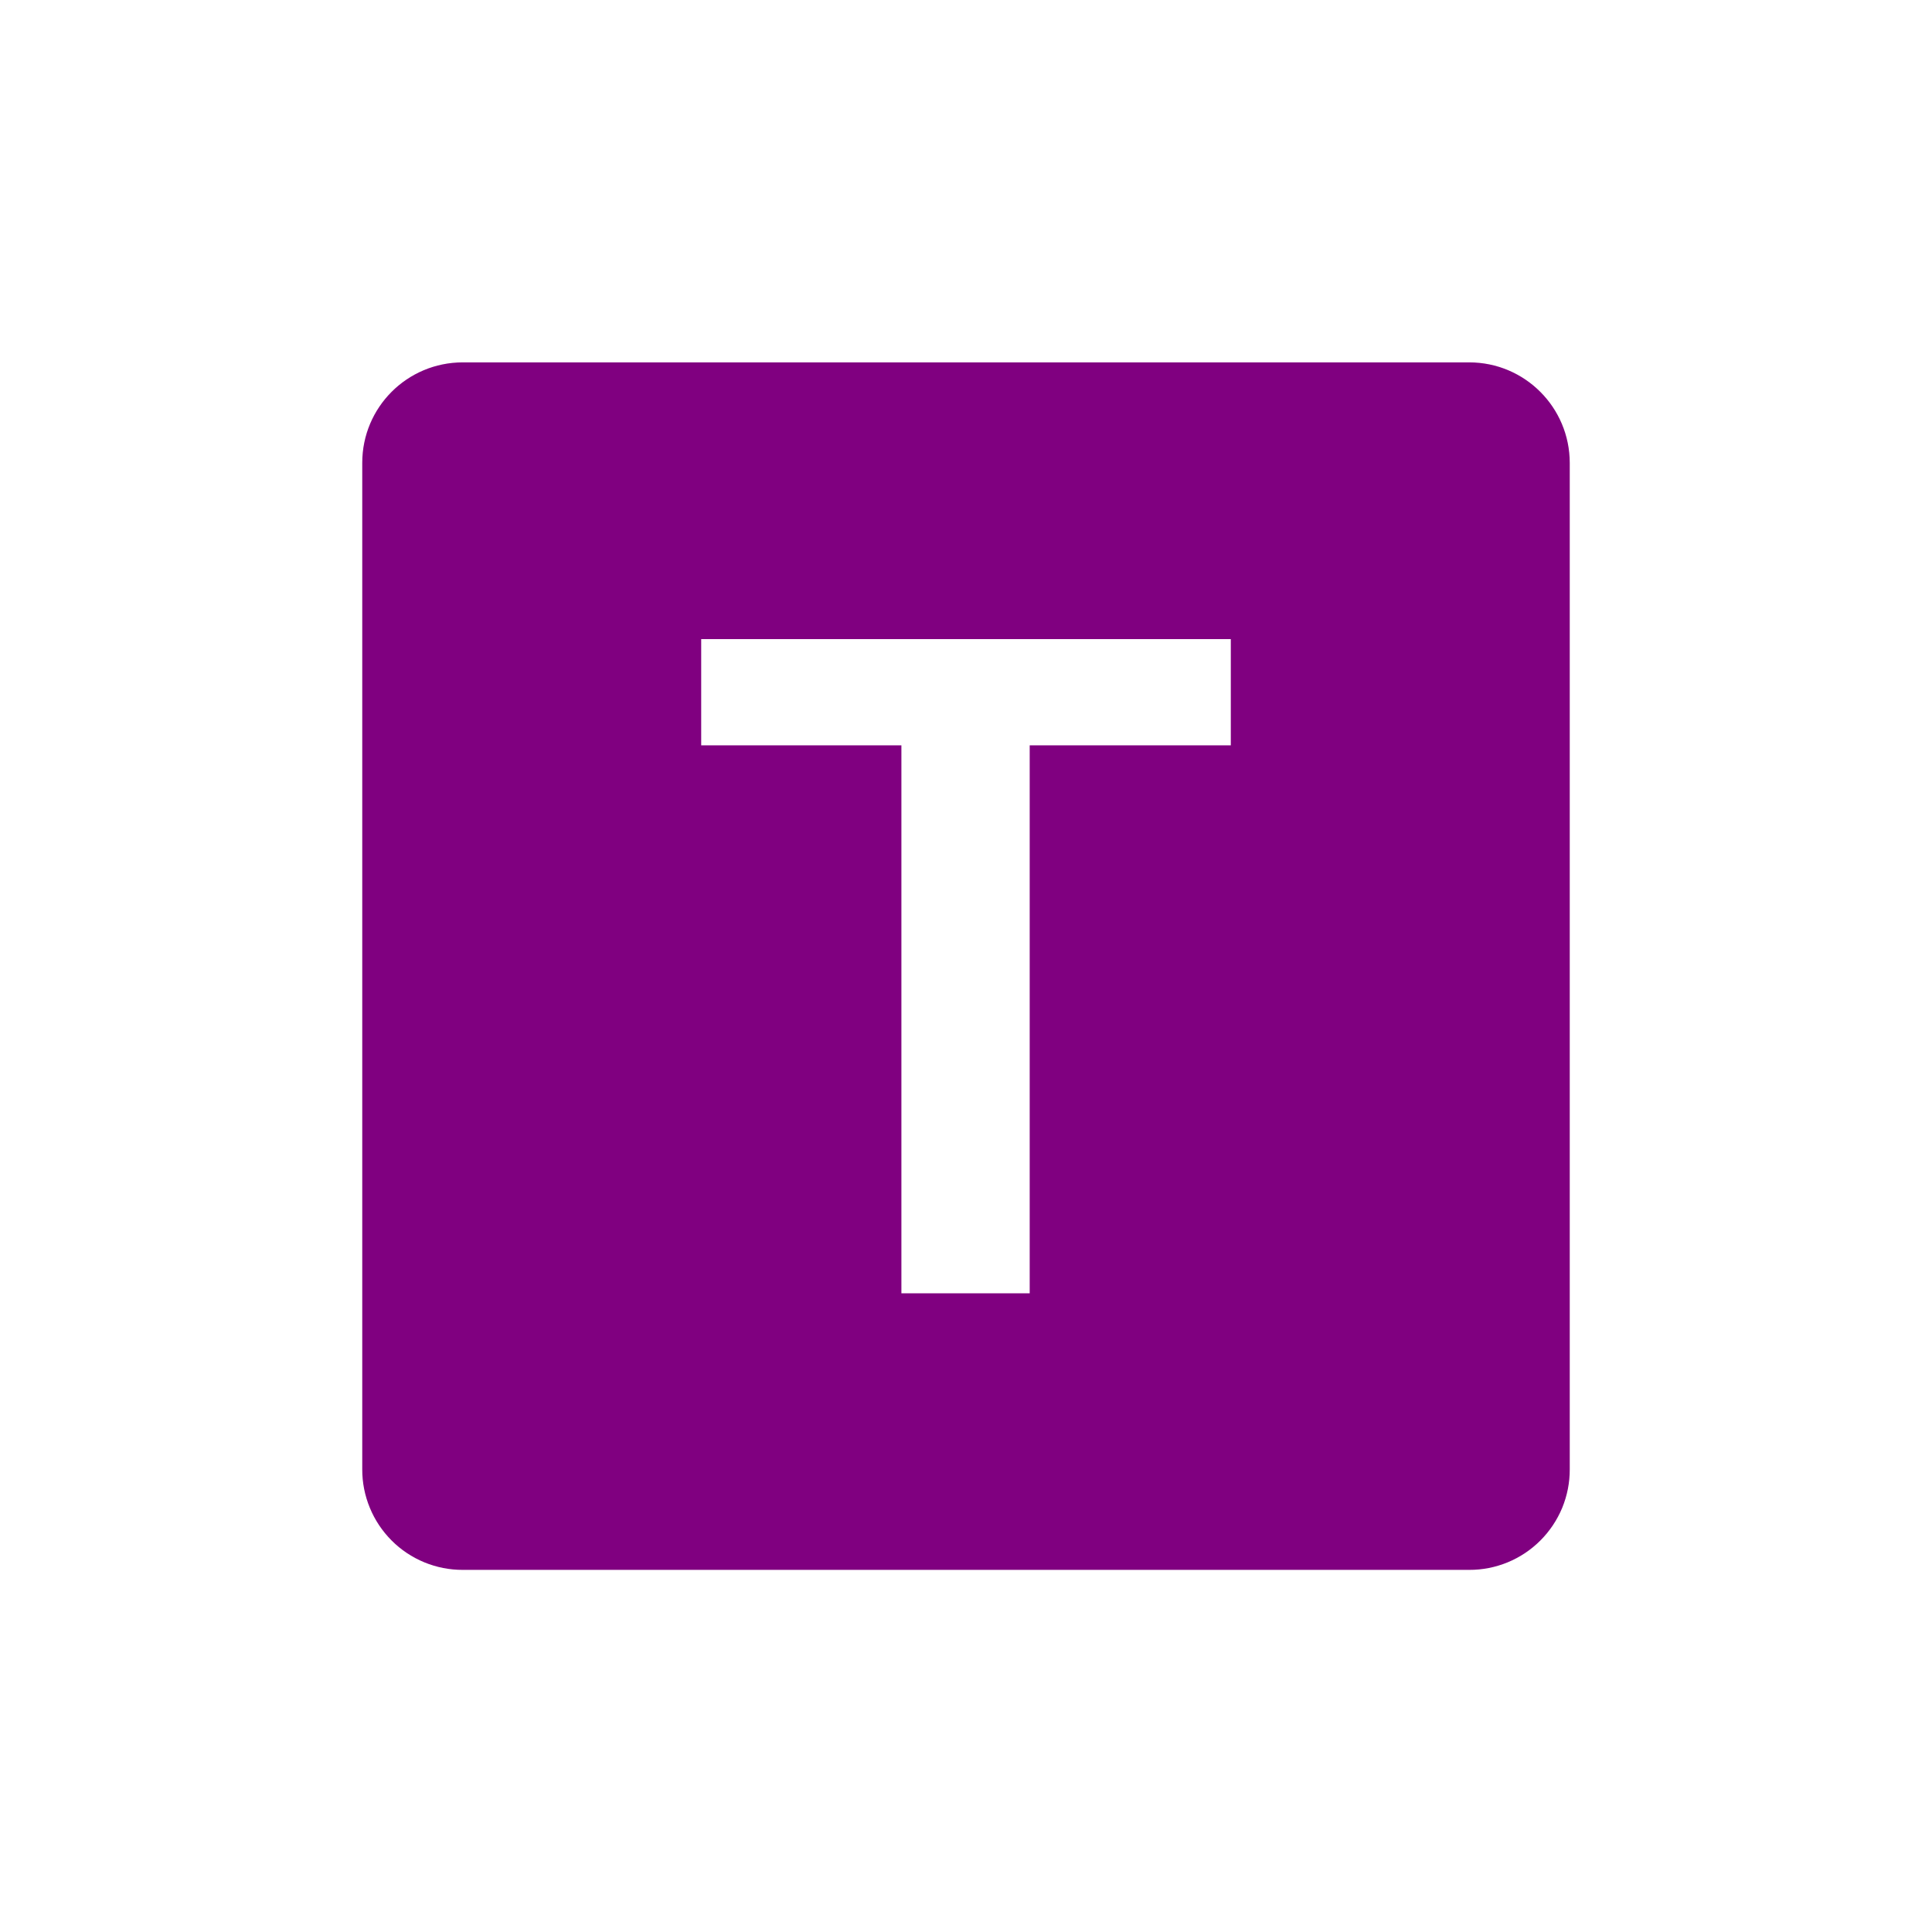
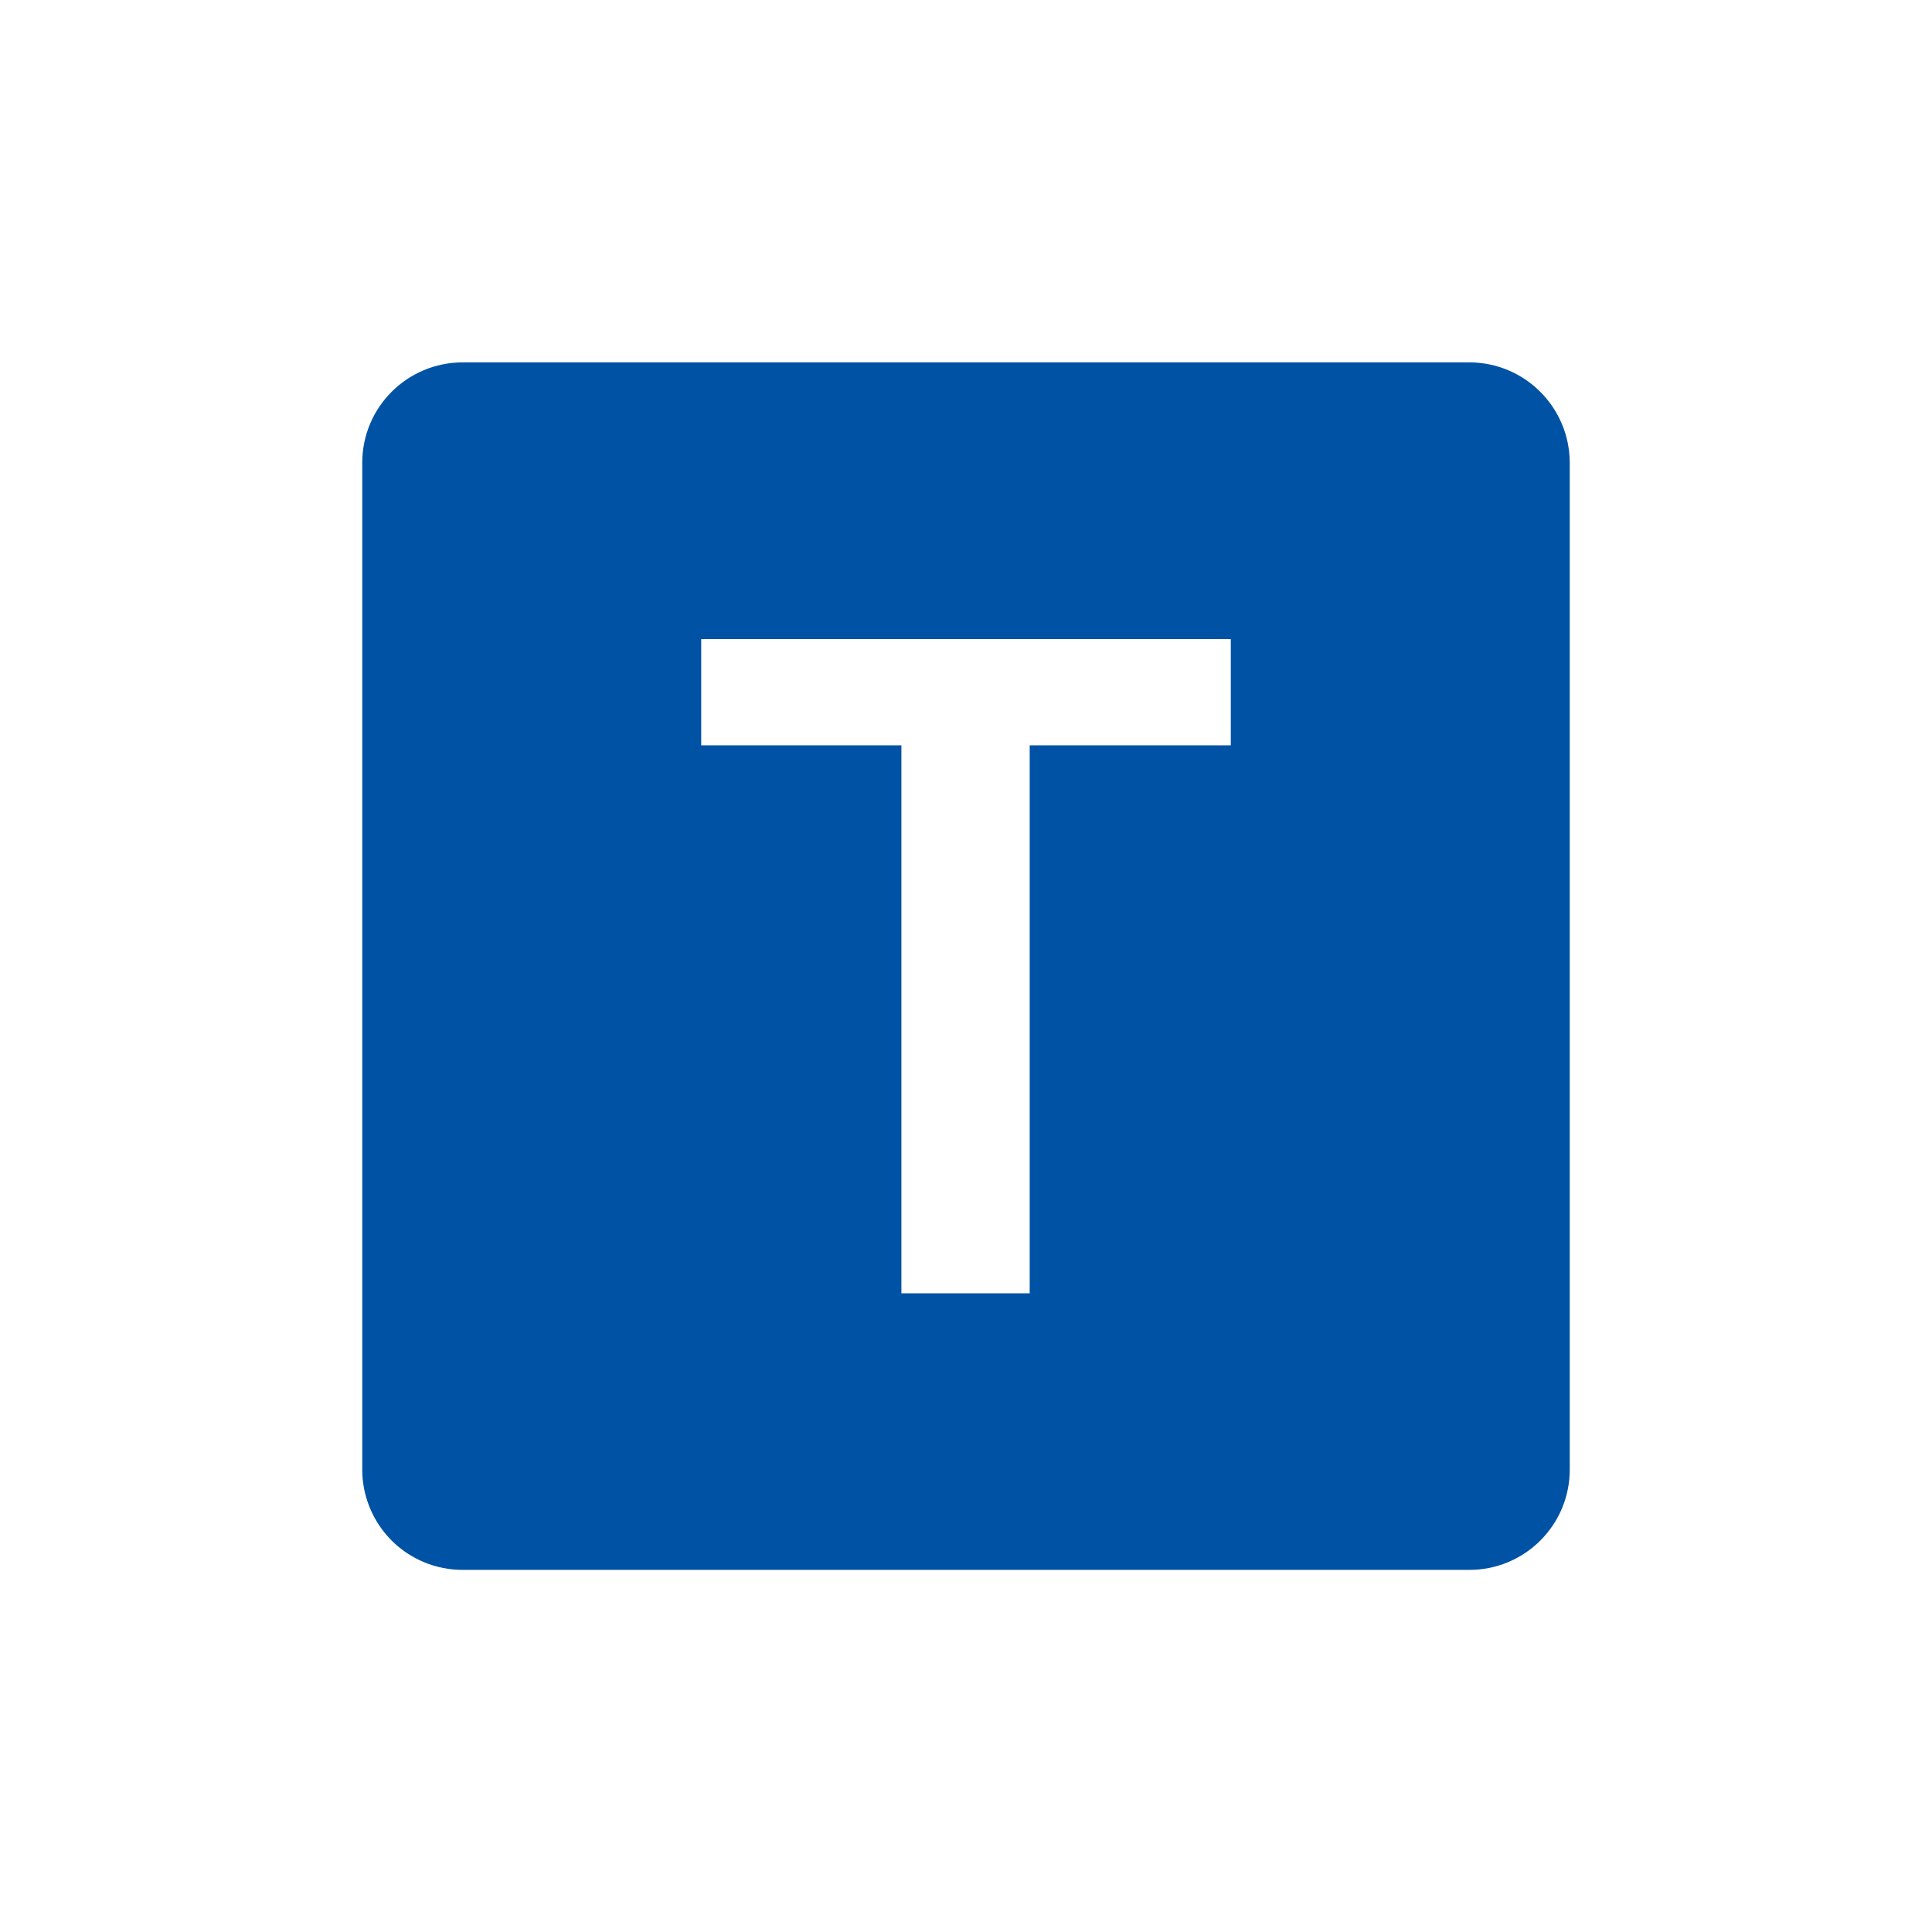
<svg xmlns="http://www.w3.org/2000/svg" width="32" height="32" viewBox="0 0 32 32" fill="none">
-   <path d="M7.666 6.002H24.334C25.255 6.002 26 6.748 26 7.669V24.336C26.001 24.555 25.958 24.772 25.875 24.975C25.791 25.177 25.668 25.361 25.513 25.516C25.358 25.671 25.175 25.793 24.972 25.877C24.77 25.96 24.553 26.003 24.334 26.002H7.666C7.447 26.003 7.23 25.96 7.028 25.877C6.825 25.793 6.641 25.671 6.487 25.516C6.332 25.361 6.209 25.177 6.126 24.975C6.042 24.772 5.999 24.555 6 24.336V7.666C6 6.745 6.745 6.002 7.666 6.002ZM20.386 12.345V10.586H11.614V12.345H14.93V21.421H17.055V12.345H20.386Z" fill="#800080" style="fill:#800080;fill:color(display-p3 0.502 0 0.502);fill-opacity:1;" />
+   <path d="M7.666 6.002H24.334C25.255 6.002 26 6.748 26 7.669V24.336C26.001 24.555 25.958 24.772 25.875 24.975C25.791 25.177 25.668 25.361 25.513 25.516C25.358 25.671 25.175 25.793 24.972 25.877C24.77 25.96 24.553 26.003 24.334 26.002H7.666C7.447 26.003 7.23 25.96 7.028 25.877C6.825 25.793 6.641 25.671 6.487 25.516C6.332 25.361 6.209 25.177 6.126 24.975C6.042 24.772 5.999 24.555 6 24.336V7.666C6 6.745 6.745 6.002 7.666 6.002ZM20.386 12.345V10.586H11.614V12.345H14.93V21.421H17.055V12.345H20.386Z" fill="#0052a5" style="fill:#0052a5;fill-opacity:1;" />
</svg>
